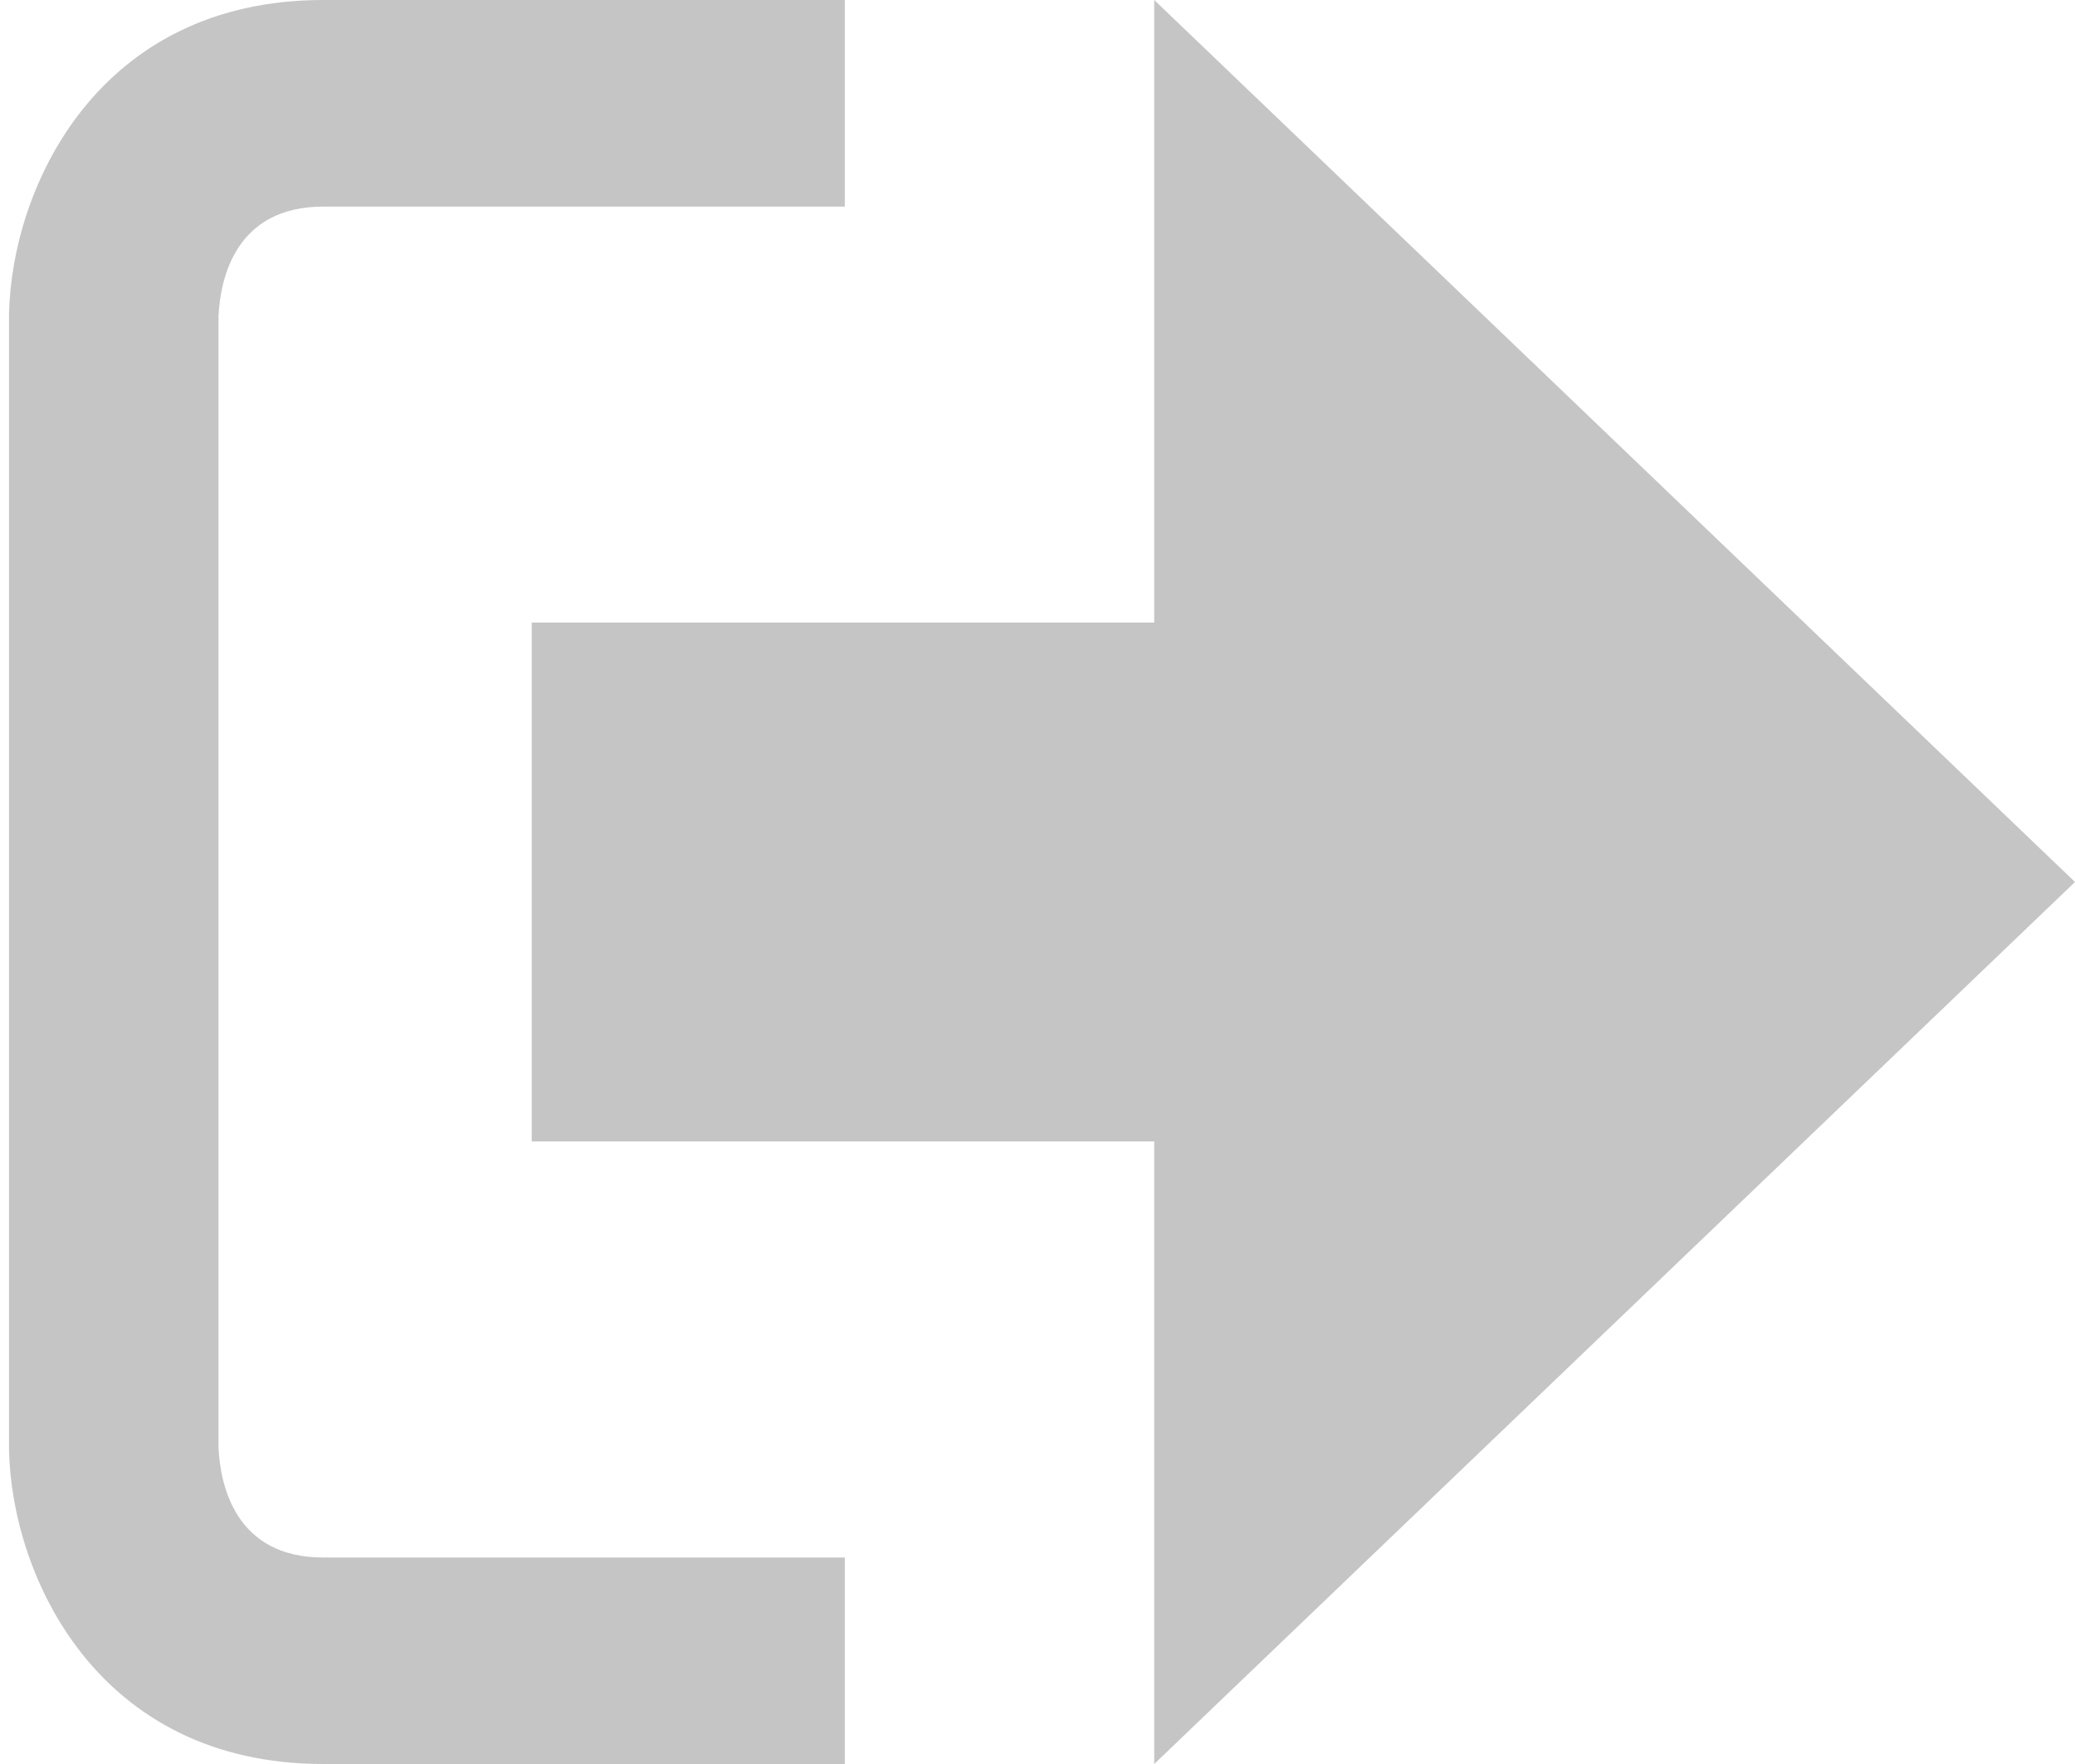
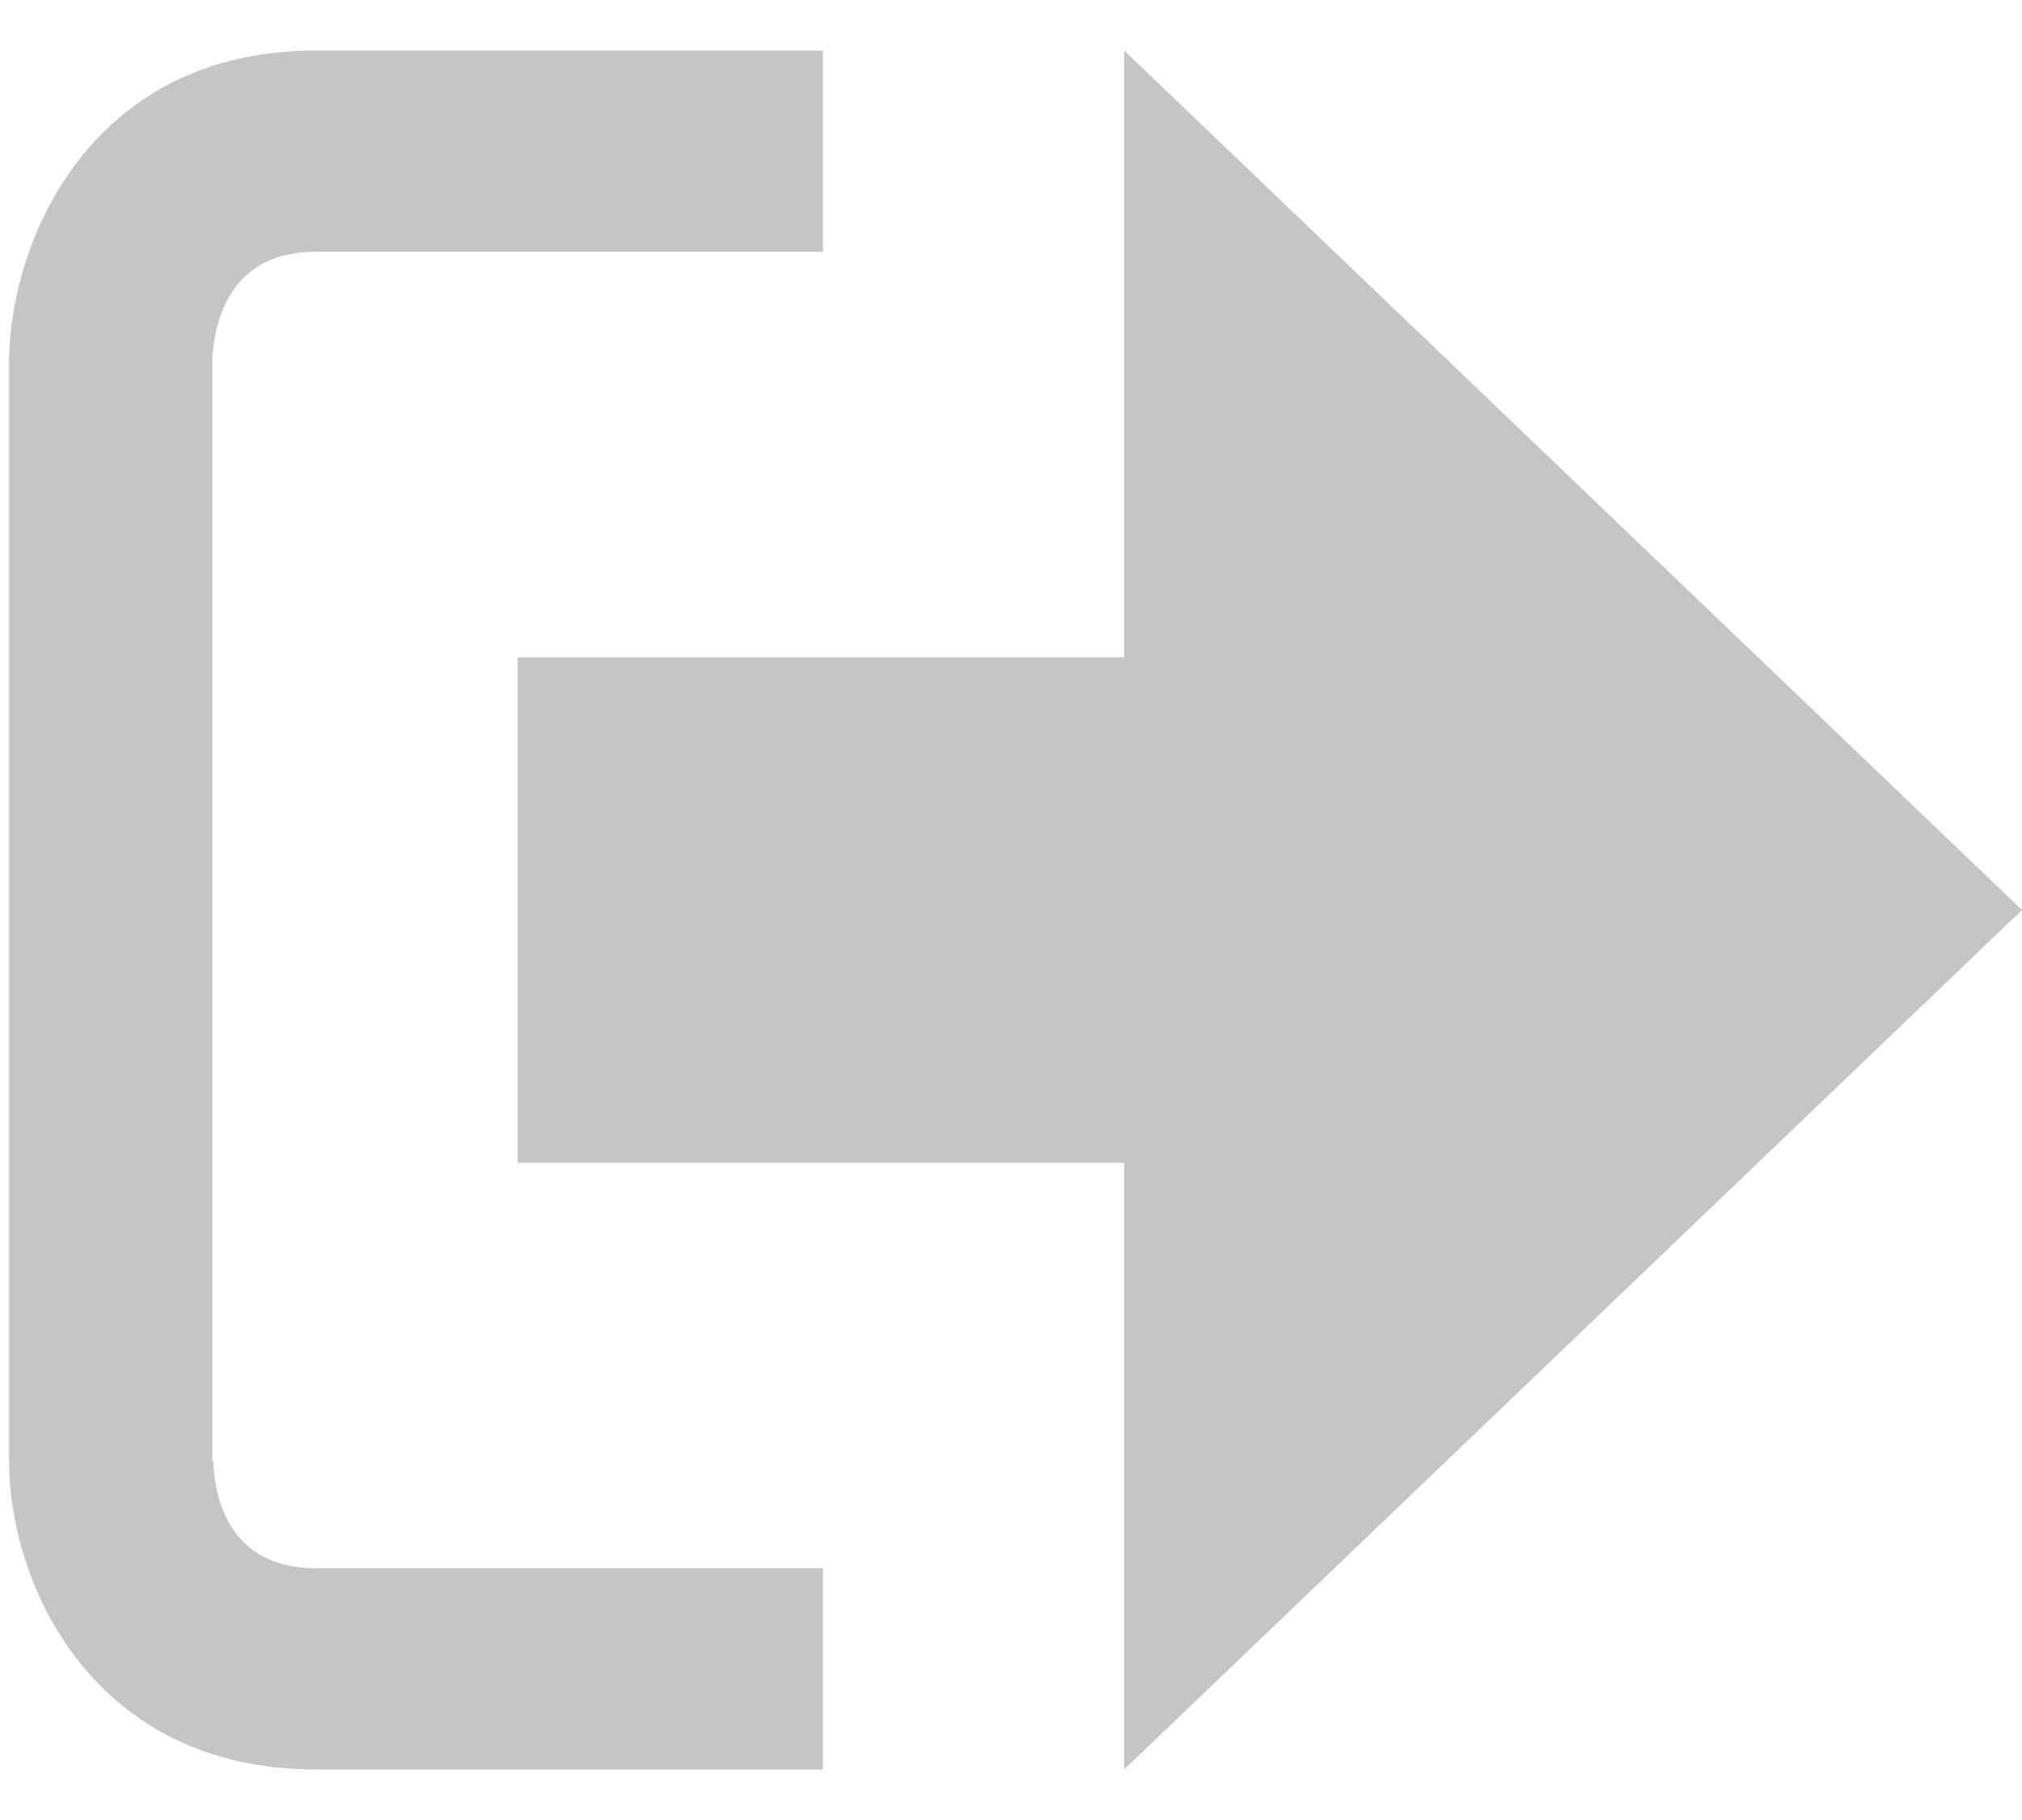
- <svg xmlns="http://www.w3.org/2000/svg" width="20" height="17" viewBox="0 0 20 17" fill="none">
-   <path d="M20 8.5L11.125 0V6H5.125V11H11.125V17L20 8.5Z" fill="#C5C5C5" />
-   <path d="M2.106 13.952V3.048C2.124 2.672 2.277 1.991 3.116 1.991H8.143V0H3.116C0.938 0 0.112 1.81 0.087 3.027V13.973C0.112 15.189 0.938 17 3.116 17H8.143V15.01H3.116C2.277 15.01 2.124 14.327 2.106 13.952Z" fill="#C5C5C5" />
+ <svg xmlns="http://www.w3.org/2000/svg" width="20" height="18" fill="none">
+   <path d="M20 9L11.12.5v6h-6v5h6v6L20 9z" fill="#C5C5C5" />
+   <path d="M2.1 14.45V3.55c.02-.38.18-1.06 1.02-1.06h5.02V.5H3.12C.94.5.12 2.31.09 3.53v10.94C.1 15.7.94 17.5 3.12 17.5h5.02v-1.99H3.12c-.84 0-1-.68-1.01-1.06z" fill="#C5C5C5" />
</svg>
